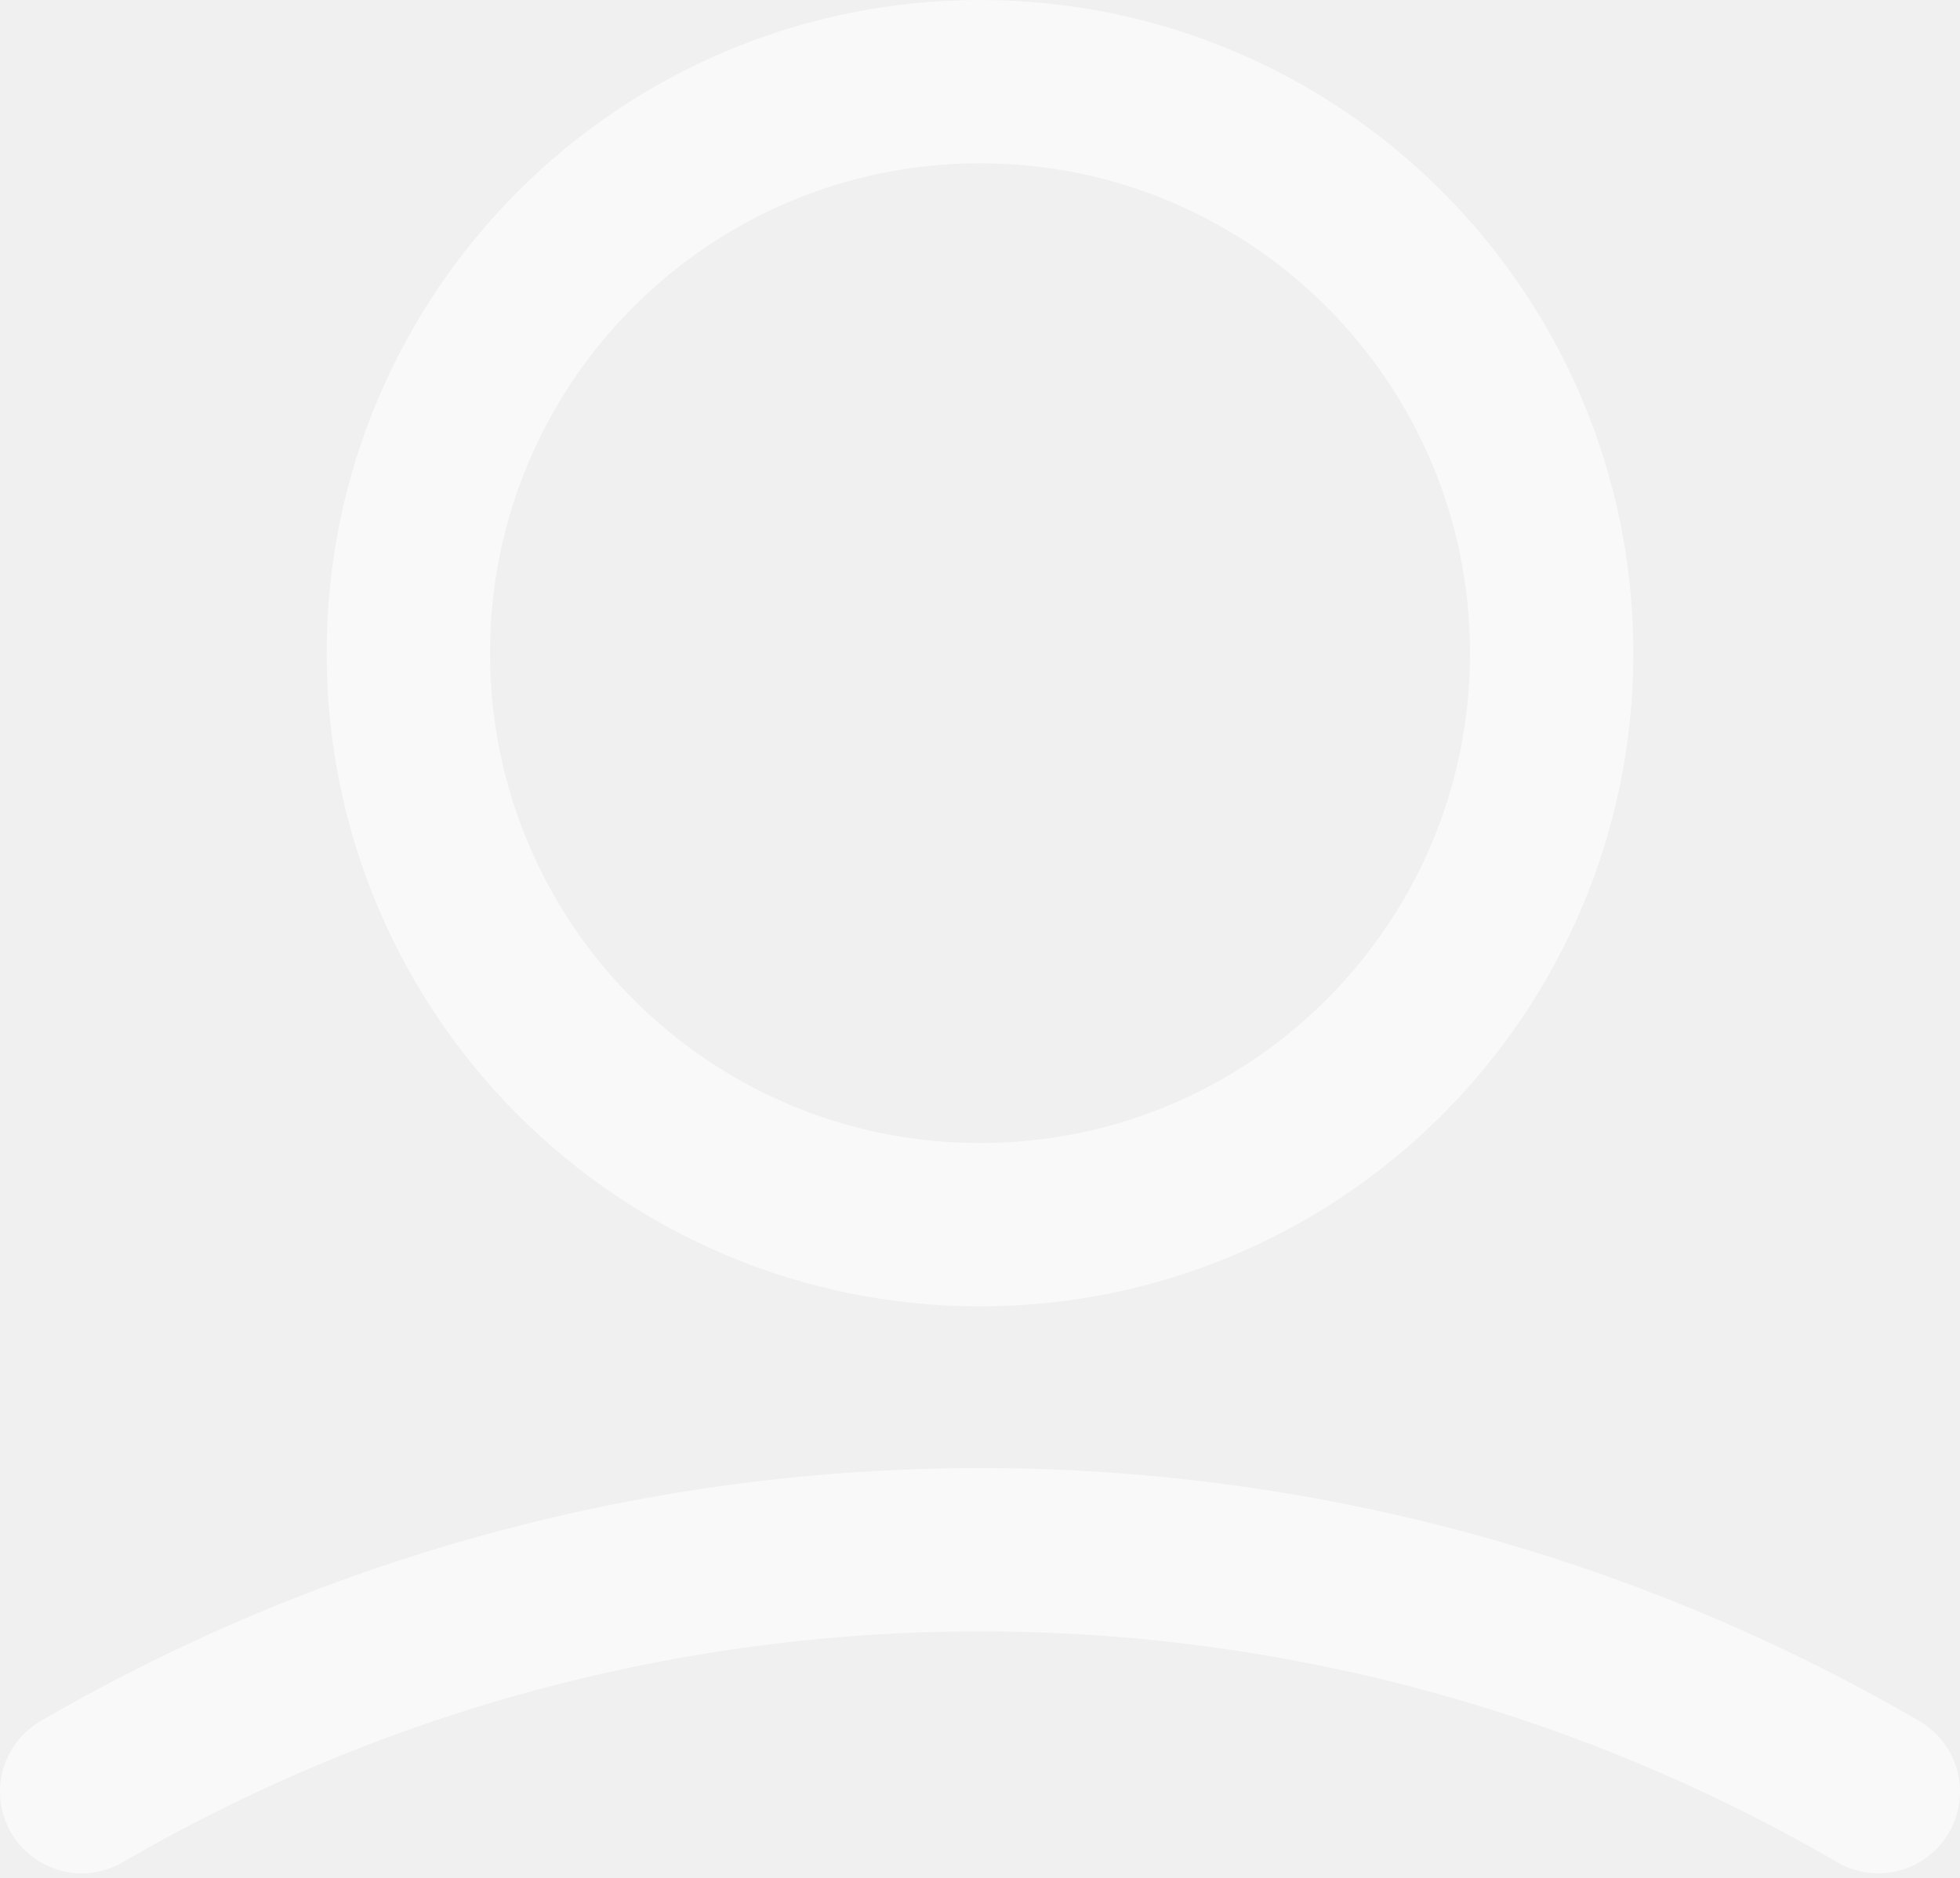
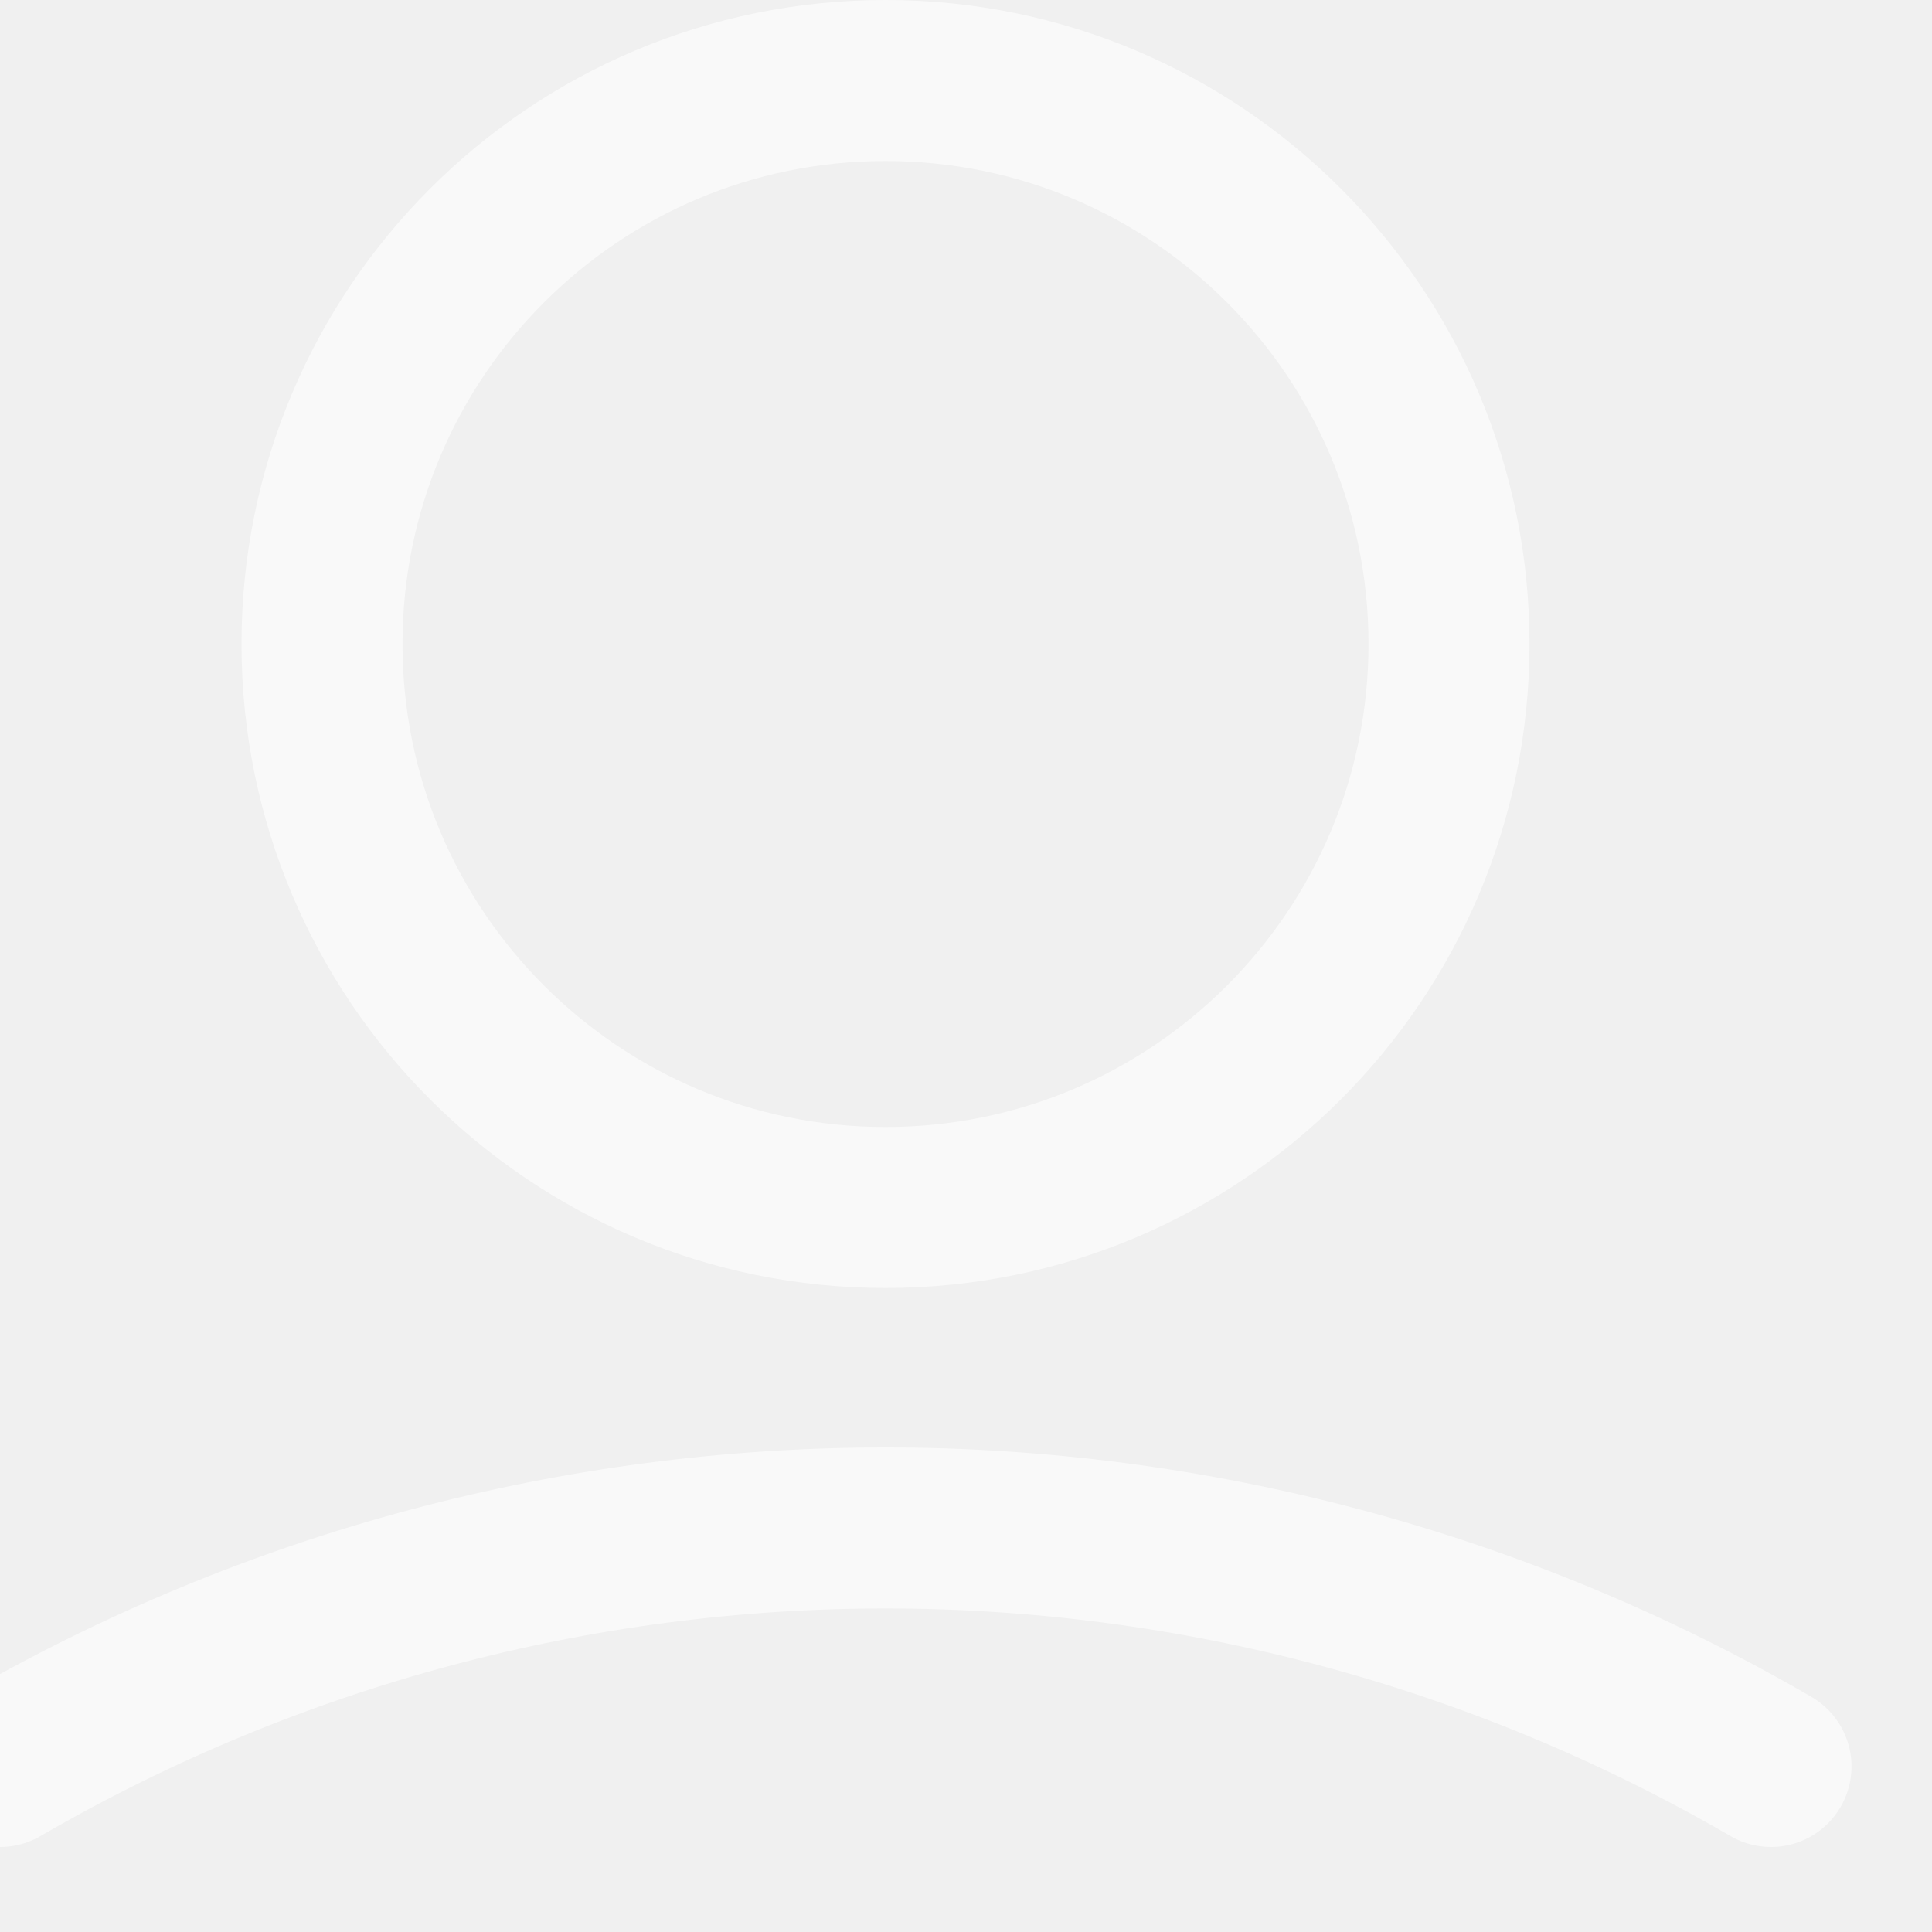
- <svg xmlns="http://www.w3.org/2000/svg" width="24px" height="23px" viewBox="0 0 24 23" version="1.1">
-   <defs />
-   <g id="redisign-1.1-copy-10" stroke="none" stroke-width="1" fill="none" fill-rule="evenodd" transform="translate(-1302, -20)" opacity="0.6">
-     <g id="Group-22" transform="translate(124, 16)" stroke="#FFFFFF" stroke-width="2">
-       <g id="Group-3-Copy-2" transform="translate(1179, 6)">
-         <g id="Group-2-Copy-4">
-           <g id="icon-login">
-             <circle id="Oval-3" cx="11" cy="6" r="7" />
-             <path d="M0,19.944 L0,19.944 C6.801,15.993 15.199,15.993 22,19.944" id="Path-3" stroke-linecap="round" />
-           </g>
-         </g>
-       </g>
+ <svg xmlns="http://www.w3.org/2000/svg" width="24px" height="24px" viewBox="0 0 24 24" version="1.1">
+   <g stroke="none" stroke-width="1" fill="none" fill-rule="evenodd" transform="translate(0, 2)" opacity="0.6">
+     <g id="Group-22" stroke="#FFFFFF" stroke-width="2">
+       <circle id="Oval-3" cx="11" cy="6" r="7" />
+       <path d="M0,19.944 L0,19.944 C6.801,15.993 15.199,15.993 22,19.944" id="Path-3" stroke-linecap="round" />
    </g>
  </g>
</svg>
